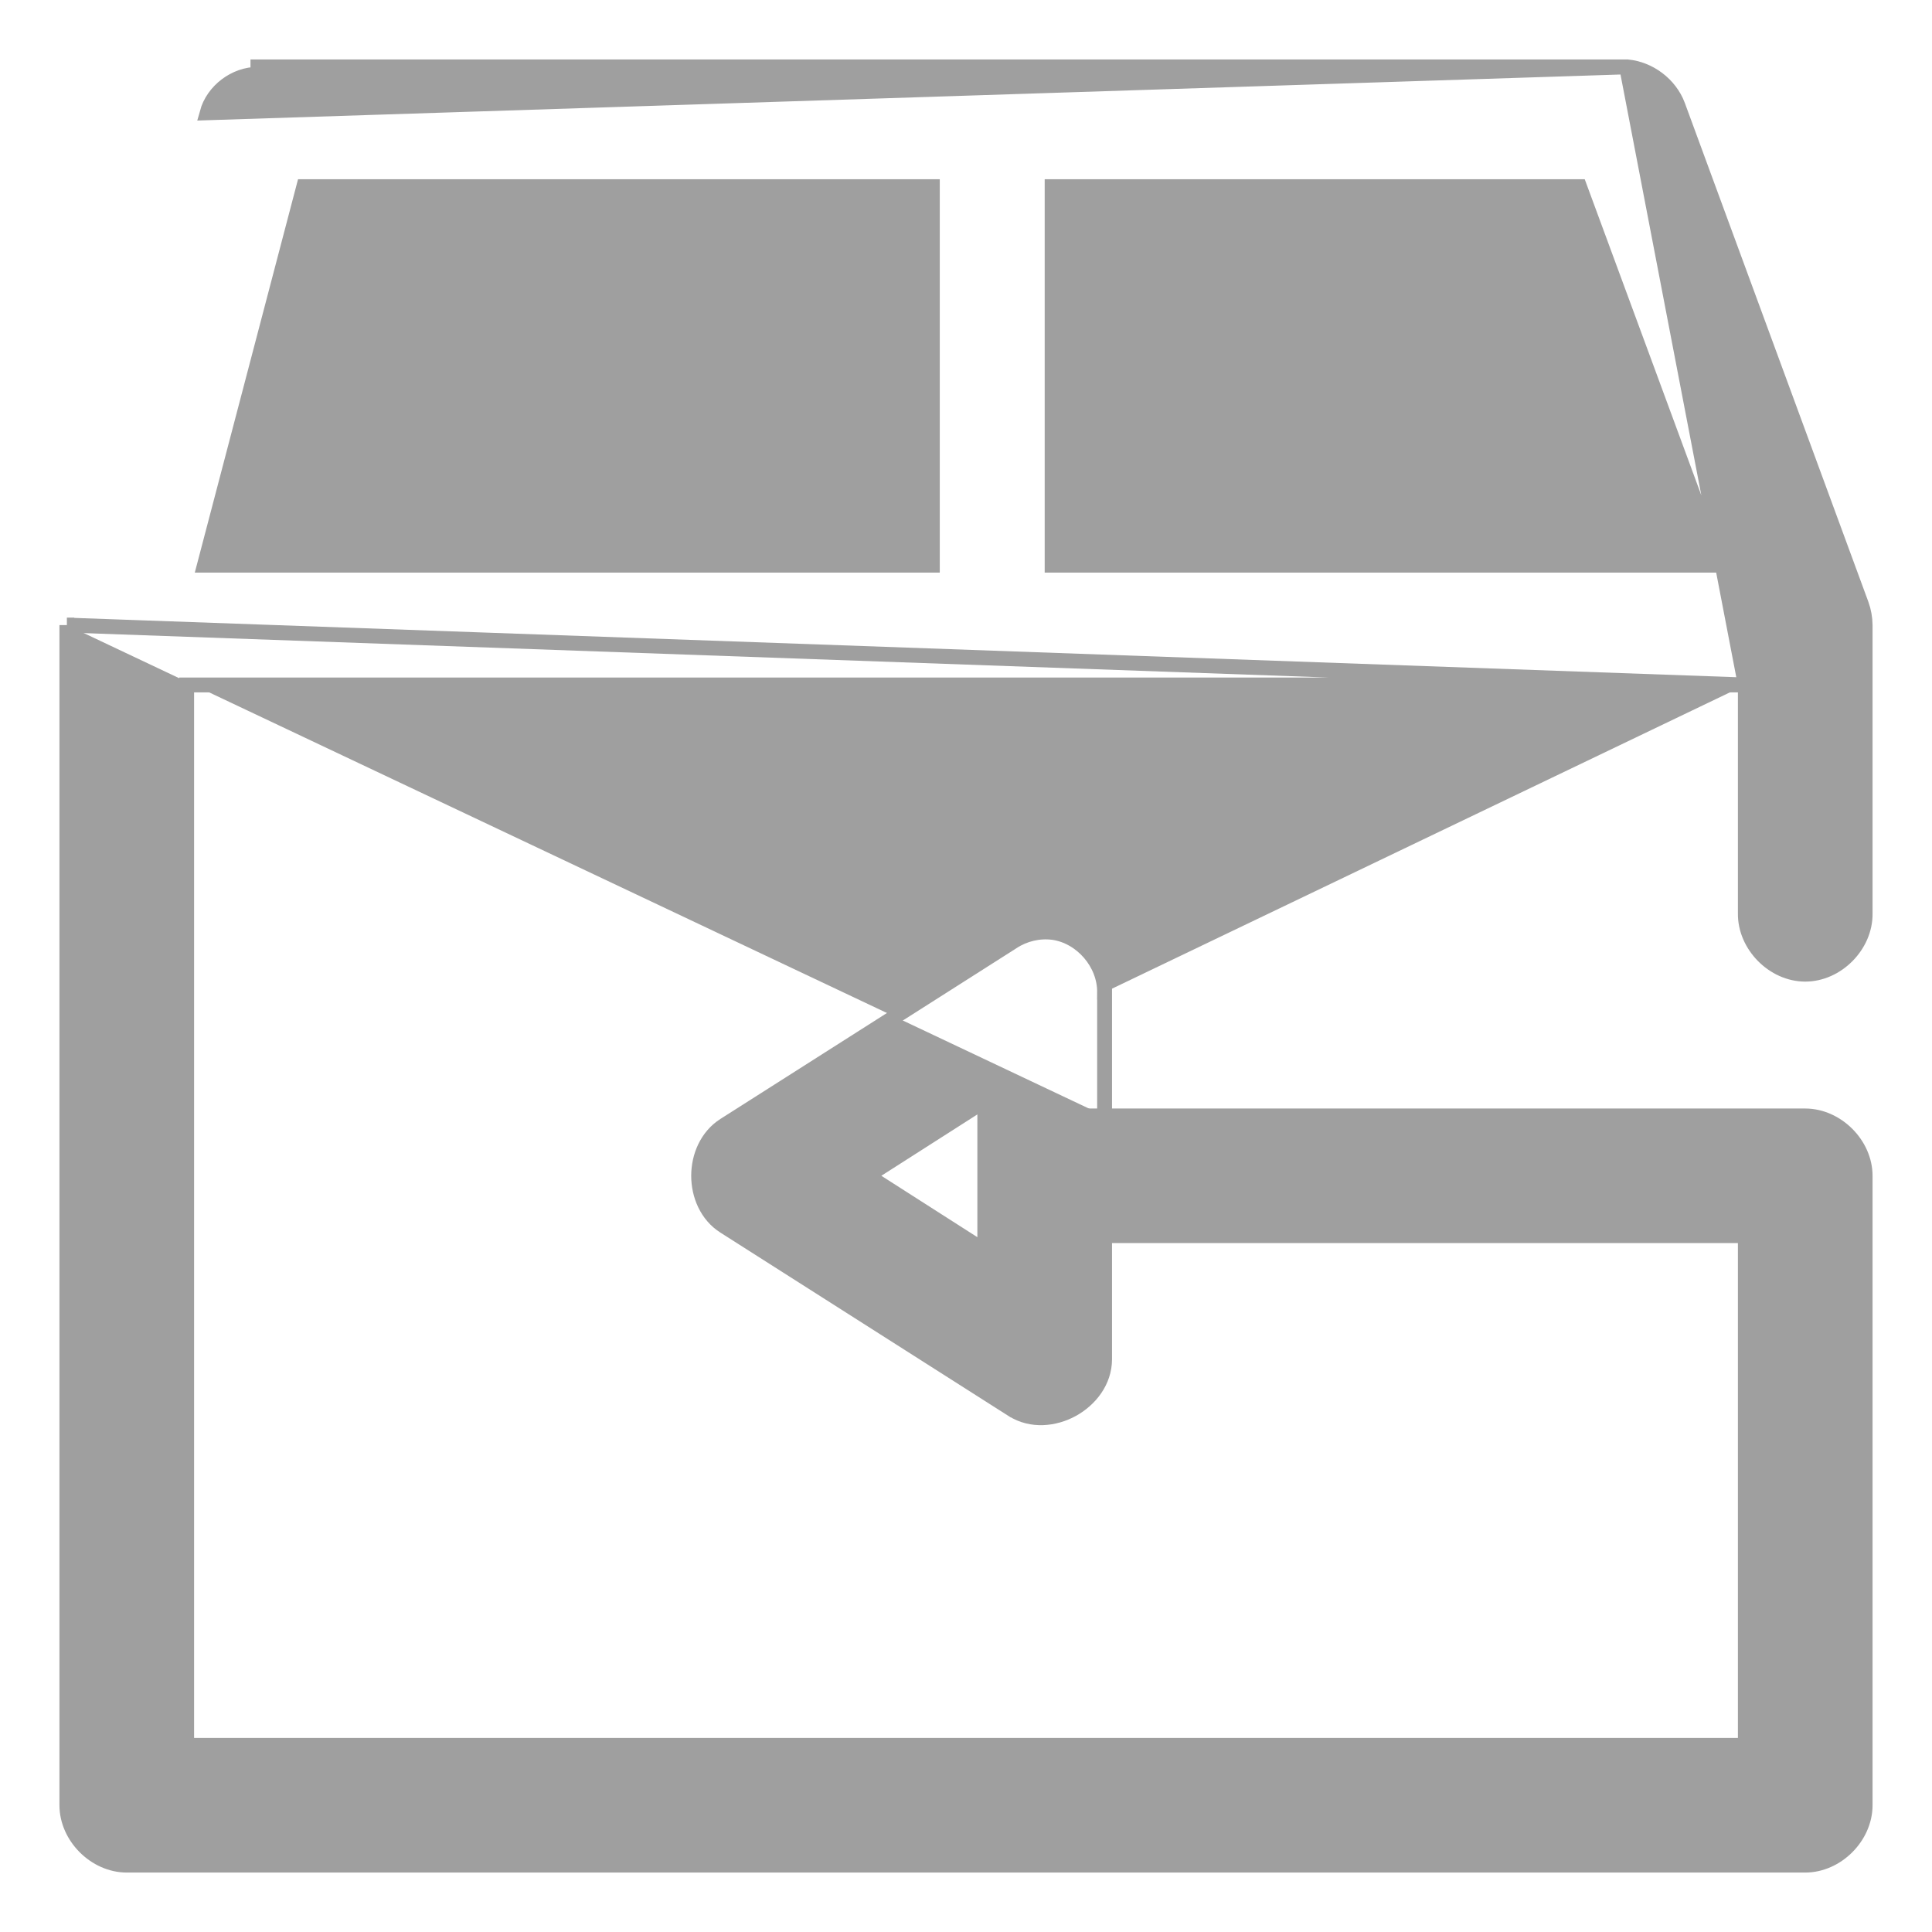
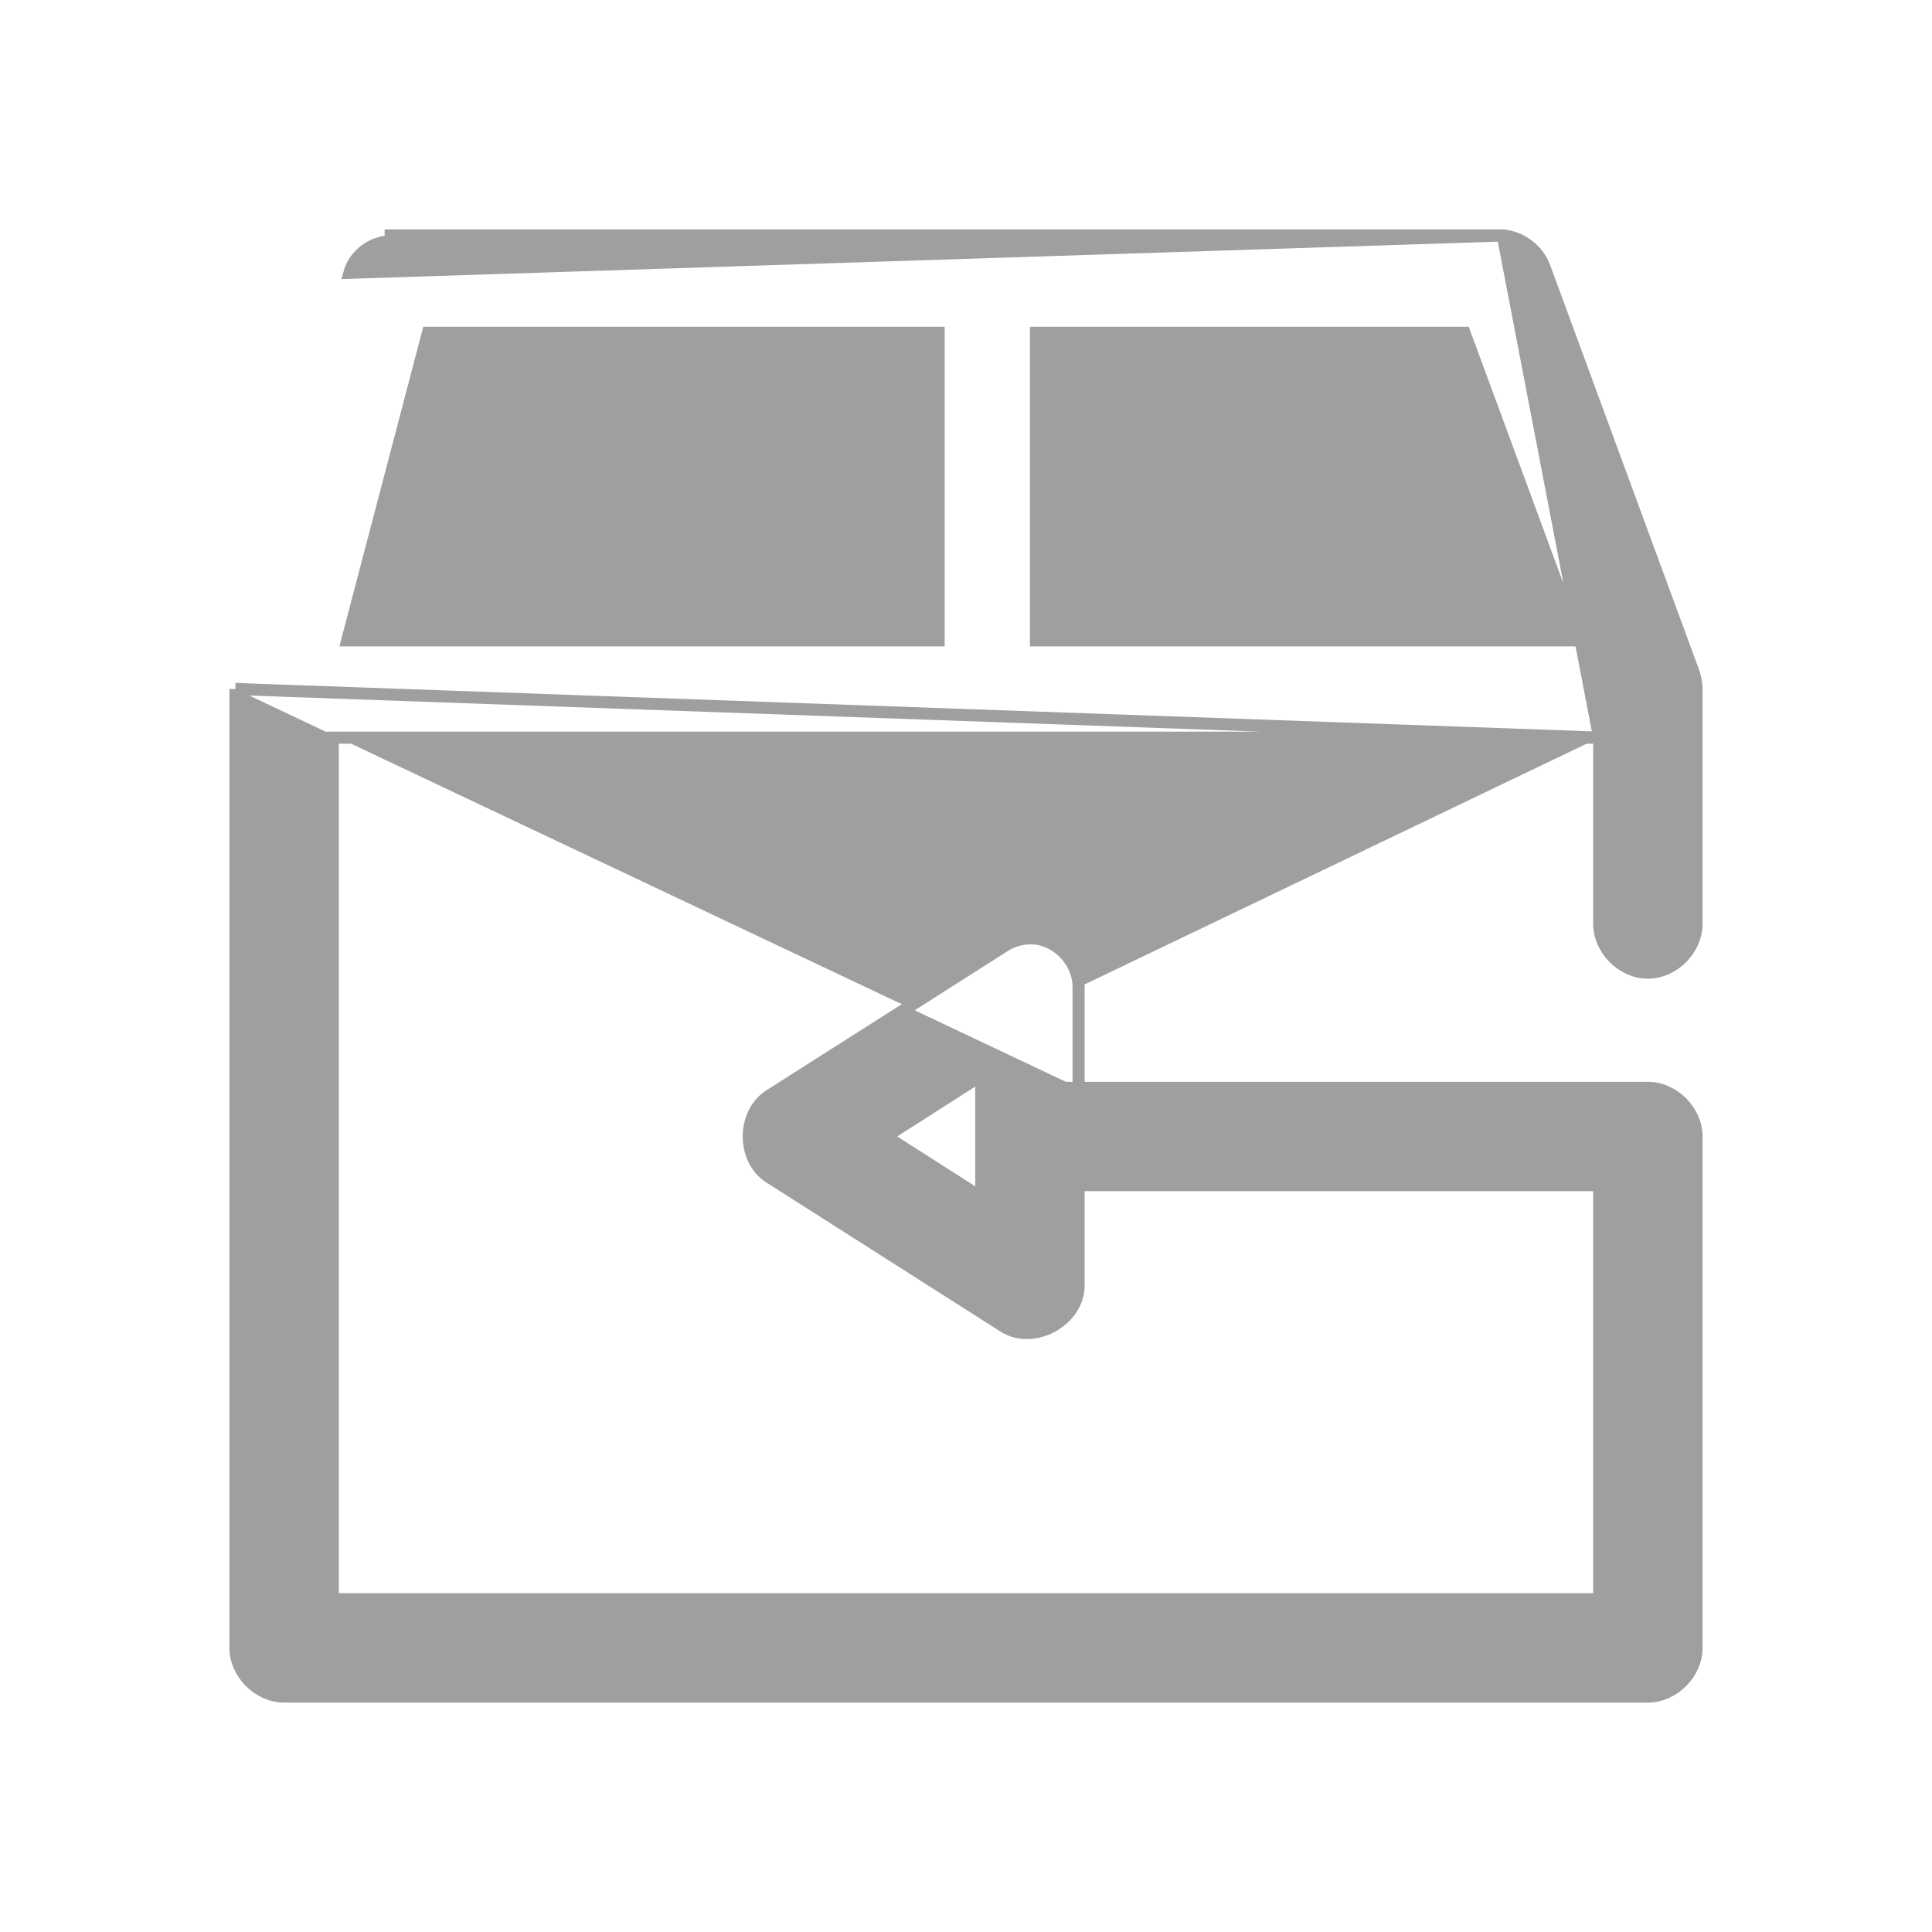
- <svg xmlns="http://www.w3.org/2000/svg" width="26" height="26" viewBox="0 0 26 26" fill="none">
-   <path d="M21.89 0.9V0.9H21.854H21.818H21.782H21.746H21.71H21.674H21.638H21.602H21.566H21.53H21.494H21.458H21.422H21.387H21.351H21.315H21.279H21.243H21.207H21.171H21.135H21.099H21.063H21.027H20.991H20.955H20.919H20.883H20.847H20.811H20.775H20.739H20.703H20.668H20.632H20.596H20.56H20.524H20.488H20.452H20.416H20.38H20.344H20.308H20.272H20.236H20.2H20.164H20.128H20.092H20.056H20.02H19.985H19.948H19.913H19.877H19.841H19.805H19.769H19.733H19.697H19.661H19.625H19.589H19.553H19.517H19.481H19.445H19.409H19.373H19.337H19.301H19.265H19.229H19.193H19.157H19.122H19.086H19.05H19.014H18.978H18.942H18.906H18.87H18.834H18.798H18.762H18.726H18.69H18.654H18.618H18.582H18.546H18.51H18.474H18.438H18.402H18.366H18.33H18.294H18.258H18.223H18.186H18.151H18.115H18.079H18.043H18.007H17.971H17.935H17.899H17.863H17.827H17.791H17.755H17.719H17.683H17.647H17.611H17.575H17.539H17.503H17.467H17.431H17.395H17.359H17.323H17.287H17.251H17.215H17.179H17.143H17.107H17.072H17.035H17H16.963H16.928H16.892H16.856H16.82H16.784H16.748H16.712H16.676H16.64H16.604H16.568H16.532H16.496H16.46H16.424H16.388H16.352H16.316H16.28H16.244H16.208H16.172H16.136H16.1H16.064H16.028H15.992H15.956H15.92H15.884H15.848H15.812H15.776H15.74H15.704H15.668H15.633H15.597H15.56H15.524H15.489H15.453H15.417H15.381H15.345H15.309H15.273H15.237H15.201H15.165H15.129H15.093H15.057H15.021H14.985H14.949H14.913H14.877H14.841H14.805H14.769H14.733H14.697H14.661H14.625H14.589H14.553H14.517H14.481H14.445H14.409H14.373H14.337H14.301H14.265H14.229H14.193H14.157H14.121H14.085H14.049H14.013H13.977H13.941H13.905H13.869H13.833H13.797H13.761H13.725H13.69H13.653H13.617H13.582H13.546H13.509H13.474H13.438H13.402H13.366H13.33H13.294H13.258H13.222H13.186H13.15H13.114H13.078H13.042H13.006H12.97H12.934H12.898H12.862H12.826H12.79H12.754H12.718H12.682H12.646H12.61H12.574H12.538H12.502H12.466H12.43H12.394H12.358H12.322H12.286H12.25H12.214H12.178H12.142H12.106H12.07H12.034H11.998H11.962H11.926H11.89H11.854H11.818H11.782H11.746H11.71H11.674H11.638H11.602H11.566H11.53H11.494H11.458H11.422H11.386H11.35H11.314H11.278H11.242H11.206H11.17H11.134H11.098H11.062H11.027H10.991H10.954H10.918H10.883H10.847H10.811H10.775H10.739H10.703H10.667H10.631H10.595H10.559H10.523H10.487H10.451H10.415H10.379H10.343H10.307H10.271H10.235H10.199H10.163H10.127H10.091H10.055H10.019H9.983H9.947H9.911H9.875H9.839H9.803H9.767H9.731H9.695H9.659H9.623H9.587H9.551H9.515H9.479H9.443H9.407H9.371H9.335H9.299H9.263H9.227H9.191H9.155H9.119H9.083H9.047H9.011H8.975H8.939H8.903H8.867H8.831H8.795H8.759H8.723H8.687H8.651H8.615H8.579H8.543H8.507H8.471H8.435H8.399H8.363H8.327H8.292H8.256H8.22H8.184H8.148H8.112H8.076H8.04H8.004H7.968H7.932H7.896H7.86H7.824H7.788H7.752H7.716H7.68H7.644H7.608H7.572H7.536H7.5H7.464H7.428H7.392H7.356H7.32H7.284H7.248H7.212H7.176H7.14H7.104H7.068H7.032H6.996H6.96H6.924H6.888H6.852H6.816H6.78H6.744H6.708H6.672H6.636H6.6H6.564H6.528H6.492H6.456H6.42H6.384H6.348H6.312H6.276H6.241H6.205H6.169H6.133H6.097H6.061H6.025H5.989H5.953H5.917H5.881H5.845H5.809H5.773H5.737H5.701H5.665H5.629H5.593H5.557H5.521H5.485H5.449H5.413H5.377H5.341H5.305H5.269H5.233H5.197H5.161H5.125H5.089H5.053H5.017H4.981H4.945H4.909H4.873H4.837H4.801H4.765H4.73H4.694H4.658H4.622H4.586H4.55H4.514H4.478H4.442H4.406H4.37H4.334H4.298H4.262H4.226H4.19H4.154H4.118H4.082H4.046H4.01H3.974H3.938H3.902H3.866H3.83H3.794H3.758H3.722H3.686H3.65H3.614H3.578H3.543H3.507H3.471H3.471V1C3.163 0.999 2.868 1.222 2.787 1.518L21.89 0.9ZM21.89 0.9L21.899 0.9C22.198 0.928 22.472 1.135 22.579 1.417L22.579 1.417L22.579 1.418L25.05 8.134C25.05 8.134 25.05 8.134 25.05 8.134C25.082 8.223 25.099 8.317 25.1 8.411V8.412V12.293C25.106 12.722 24.723 13.11 24.294 13.11C23.866 13.11 23.483 12.722 23.488 12.293V9.218M21.89 0.9L23.488 9.218M23.488 9.218H2.512V23.488H23.488V16.629H14.865V18.294L14.865 18.294C14.864 18.59 14.671 18.835 14.431 18.967C14.191 19.099 13.881 19.131 13.631 18.974L13.63 18.974L9.748 16.503C9.513 16.354 9.402 16.083 9.402 15.823C9.402 15.564 9.513 15.293 9.748 15.143L13.629 12.674C13.629 12.674 13.629 12.674 13.63 12.673C13.788 12.57 13.983 12.524 14.17 12.548L14.17 12.548L14.172 12.548C14.557 12.603 14.868 12.965 14.865 13.353M23.488 9.218L0.9 8.412M14.865 13.353V13.353H14.765L14.865 13.354C14.865 13.354 14.865 13.354 14.865 13.353ZM14.865 13.353V15.018M14.865 15.018H24.294C24.719 15.018 25.1 15.399 25.1 15.823V24.294C25.1 24.719 24.719 25.1 24.294 25.1H1.706C1.281 25.1 0.9 24.719 0.9 24.294V8.412M14.865 15.018V15.118L14.765 15.018H14.865ZM0.9 8.412V8.412H1L0.9 8.412ZM23.136 7.606L21.257 2.512H14.159V7.606H23.136ZM12.547 2.512H4.088L2.751 7.606H12.547V2.512ZM13.253 16.832V14.815L11.675 15.823L13.253 16.832Z" fill="#9F9F9F" stroke="#9F9F9F" stroke-width="0.2" />
+ <svg xmlns="http://www.w3.org/2000/svg" width="32" height="32" viewBox="0 0 32 32" fill="none">
+   <path d="M24.89 3.9V3.9H24.854H24.818H24.782H24.746H24.71H24.674H24.638H24.602H24.566H24.53H24.494H24.458H24.422H24.387H24.351H24.315H24.279H24.243H24.207H24.171H24.135H24.099H24.063H24.027H23.991H23.955H23.919H23.883H23.847H23.811H23.775H23.739H23.703H23.668H23.632H23.596H23.56H23.524H23.488H23.452H23.416H23.38H23.344H23.308H23.272H23.236H23.2H23.164H23.128H23.092H23.056H23.02H22.985H22.948H22.913H22.877H22.841H22.805H22.769H22.733H22.697H22.661H22.625H22.589H22.553H22.517H22.481H22.445H22.409H22.373H22.337H22.301H22.265H22.229H22.193H22.157H22.122H22.086H22.05H22.014H21.978H21.942H21.906H21.87H21.834H21.798H21.762H21.726H21.69H21.654H21.618H21.582H21.546H21.51H21.474H21.438H21.402H21.366H21.33H21.294H21.258H21.223H21.186H21.151H21.115H21.079H21.043H21.007H20.971H20.935H20.899H20.863H20.827H20.791H20.755H20.719H20.683H20.647H20.611H20.575H20.539H20.503H20.467H20.431H20.395H20.359H20.323H20.287H20.251H20.215H20.179H20.143H20.107H20.072H20.035H20H19.963H19.928H19.892H19.856H19.82H19.784H19.748H19.712H19.676H19.64H19.604H19.568H19.532H19.496H19.46H19.424H19.388H19.352H19.316H19.28H19.244H19.208H19.172H19.136H19.1H19.064H19.028H18.992H18.956H18.92H18.884H18.848H18.812H18.776H18.74H18.704H18.668H18.633H18.596H18.561H18.524H18.488H18.453H18.417H18.381H18.345H18.309H18.273H18.237H18.201H18.165H18.129H18.093H18.057H18.021H17.985H17.949H17.913H17.877H17.841H17.805H17.769H17.733H17.697H17.661H17.625H17.589H17.553H17.517H17.481H17.445H17.409H17.373H17.337H17.301H17.265H17.229H17.193H17.157H17.121H17.085H17.049H17.013H16.977H16.941H16.905H16.869H16.833H16.797H16.761H16.725H16.689H16.654H16.617H16.581H16.546H16.509H16.474H16.438H16.402H16.366H16.33H16.294H16.258H16.222H16.186H16.15H16.114H16.078H16.042H16.006H15.97H15.934H15.898H15.862H15.826H15.79H15.754H15.718H15.682H15.646H15.61H15.574H15.538H15.502H15.466H15.43H15.394H15.358H15.322H15.286H15.25H15.214H15.178H15.142H15.106H15.07H15.034H14.998H14.962H14.926H14.89H14.854H14.818H14.782H14.746H14.71H14.674H14.638H14.602H14.566H14.53H14.494H14.458H14.422H14.386H14.35H14.314H14.278H14.242H14.206H14.17H14.134H14.098H14.062H14.027H13.991H13.954H13.918H13.883H13.847H13.811H13.775H13.739H13.703H13.667H13.631H13.595H13.559H13.523H13.487H13.451H13.415H13.379H13.343H13.307H13.271H13.235H13.199H13.163H13.127H13.091H13.055H13.019H12.983H12.947H12.911H12.875H12.839H12.803H12.767H12.731H12.695H12.659H12.623H12.587H12.551H12.515H12.479H12.443H12.407H12.371H12.335H12.299H12.263H12.227H12.191H12.155H12.119H12.083H12.047H12.011H11.975H11.939H11.903H11.867H11.831H11.795H11.759H11.723H11.687H11.651H11.615H11.579H11.543H11.507H11.471H11.435H11.399H11.364H11.328H11.291H11.255H11.22H11.184H11.148H11.112H11.076H11.04H11.004H10.968H10.932H10.896H10.86H10.824H10.788H10.752H10.716H10.68H10.644H10.608H10.572H10.536H10.5H10.464H10.428H10.392H10.356H10.32H10.284H10.248H10.212H10.176H10.14H10.104H10.068H10.032H9.996H9.96H9.924H9.888H9.852H9.816H9.78H9.744H9.708H9.672H9.636H9.6H9.564H9.528H9.492H9.456H9.42H9.384H9.348H9.312H9.276H9.241H9.205H9.169H9.133H9.097H9.061H9.025H8.989H8.953H8.917H8.881H8.845H8.809H8.773H8.737H8.701H8.665H8.629H8.593H8.557H8.521H8.485H8.449H8.413H8.377H8.341H8.305H8.269H8.233H8.197H8.161H8.125H8.089H8.053H8.017H7.981H7.945H7.909H7.873H7.837H7.801H7.765H7.73H7.694H7.658H7.622H7.586H7.55H7.514H7.478H7.442H7.406H7.37H7.334H7.298H7.262H7.226H7.19H7.154H7.118H7.082H7.046H7.01H6.974H6.938H6.902H6.866H6.83H6.794H6.758H6.722H6.686H6.65H6.614H6.578H6.543H6.507H6.471H6.471V4C6.163 3.999 5.868 4.222 5.787 4.518L24.89 3.9ZM24.89 3.9L24.899 3.9C25.198 3.928 25.472 4.135 25.579 4.417L25.579 4.417L25.579 4.418L28.05 11.134C28.05 11.134 28.05 11.134 28.05 11.134C28.082 11.223 28.099 11.317 28.1 11.411V11.412V15.293C28.106 15.722 27.723 16.11 27.294 16.11C26.866 16.11 26.483 15.722 26.488 15.293V12.218M24.89 3.9L26.488 12.218M26.488 12.218H5.512V26.488H26.488V19.629H17.865L17.865 21.294L17.865 21.294C17.864 21.59 17.671 21.835 17.431 21.967C17.191 22.099 16.881 22.131 16.631 21.974L16.63 21.974L12.748 19.503C12.513 19.354 12.402 19.083 12.402 18.823C12.402 18.564 12.513 18.293 12.748 18.143L16.629 15.674C16.629 15.674 16.629 15.674 16.63 15.673C16.788 15.57 16.983 15.524 17.17 15.548L17.17 15.548L17.172 15.548C17.557 15.603 17.868 15.965 17.865 16.353M26.488 12.218L3.9 11.412M17.865 16.353V16.353H17.765L17.865 16.354C17.865 16.354 17.865 16.354 17.865 16.353ZM17.865 16.353V18.018M17.865 18.018H27.294C27.719 18.018 28.1 18.399 28.1 18.823V27.294C28.1 27.719 27.719 28.1 27.294 28.1H4.706C4.281 28.1 3.9 27.719 3.9 27.294V11.412M17.865 18.018V18.118L17.765 18.018H17.865ZM3.9 11.412V11.412H4L3.9 11.412ZM26.136 10.606L24.257 5.512H17.159V10.606H26.136ZM15.547 5.512H7.088L5.751 10.606H15.547V5.512ZM16.253 19.832V17.815L14.675 18.823L16.253 19.832Z" fill="#9F9F9F" stroke="#9F9F9F" stroke-width="0.2" />
</svg>
